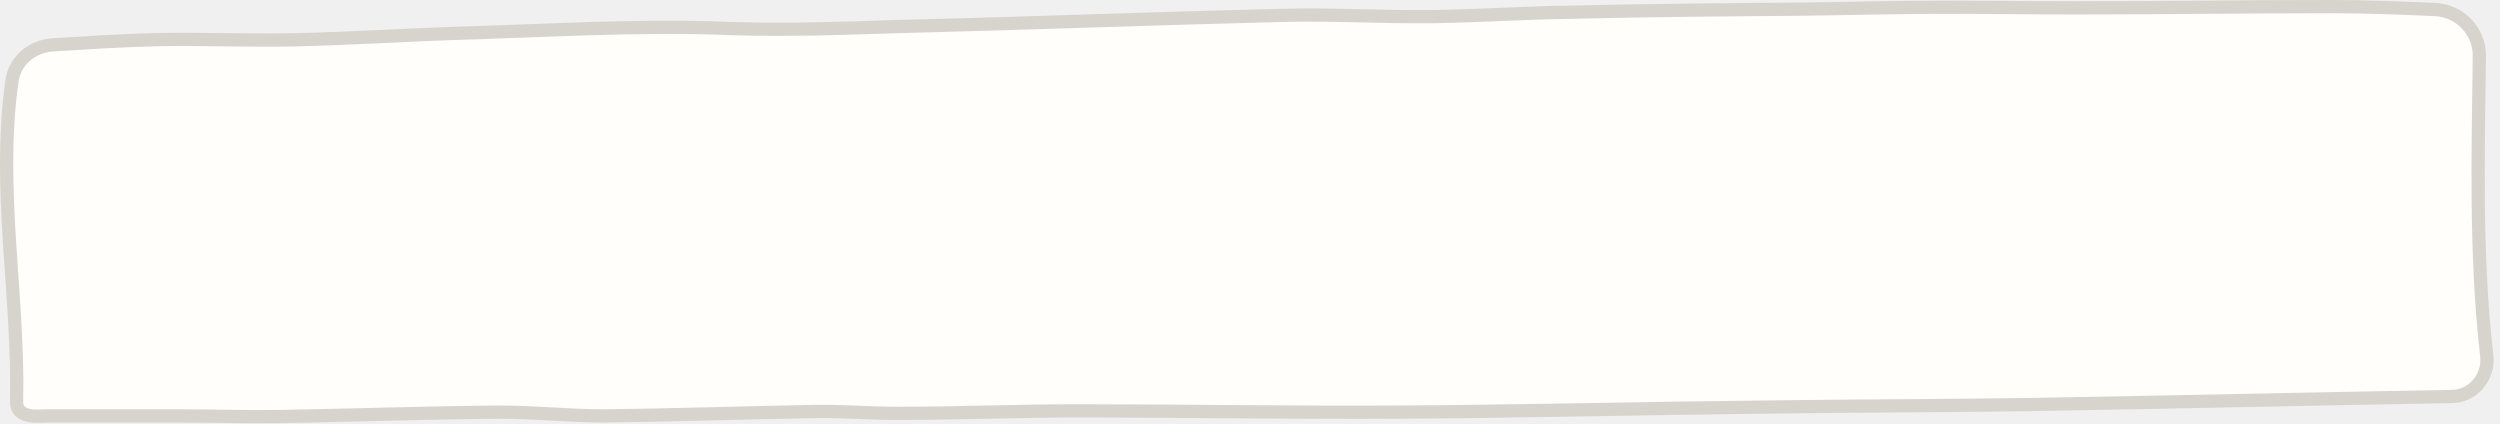
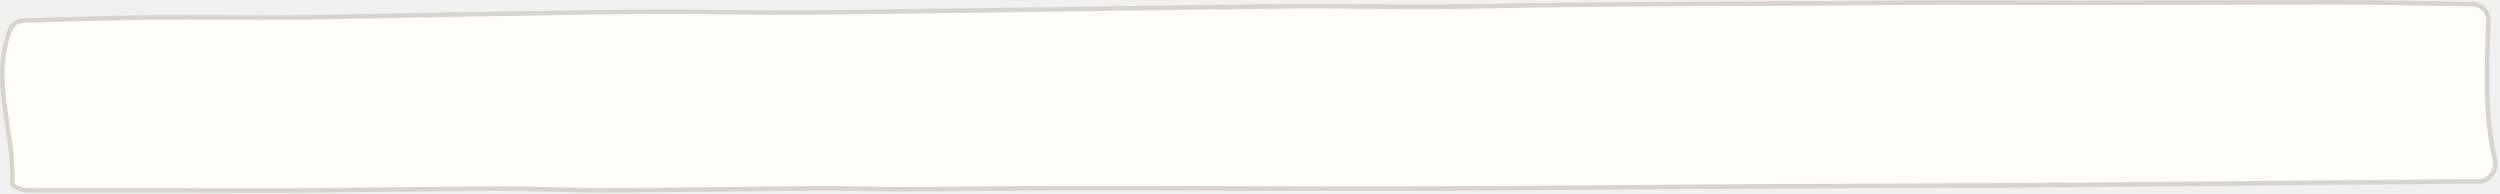
- <svg xmlns="http://www.w3.org/2000/svg" preserveAspectRatio="none" viewBox="0 0 189 32" fill="none">
-   <mask id="path-1-inside-1_27_2" fill="white">
-     <path fill-rule="evenodd" clip-rule="evenodd" d="M2.529 31.952C1.929 31.929 1.266 31.701 0.962 31.184V31.184C0.824 30.947 0.754 30.711 0.754 30.428C0.94 22.326 -0.753 14.224 0.413 6.021C0.663 4.26 2.183 3.003 3.958 2.892C6.456 2.735 8.99 2.572 11.559 2.504C15.16 2.41 18.831 2.599 22.502 2.504C26.38 2.41 30.189 2.173 34.068 2.032C41.063 1.843 48.058 1.37 55.192 1.654C59.347 1.795 63.503 1.654 67.658 1.512C77.424 1.276 87.189 0.898 97.024 0.661C100.764 0.567 104.504 0.803 108.313 0.756C111.776 0.709 115.17 0.472 118.633 0.425C124.589 0.283 130.546 0.236 136.502 0.189C140.034 0.142 143.497 0.047 147.029 0.047C150.354 0.047 153.678 0.094 157.002 0.094C163.443 0.094 169.885 0 176.326 0C178.897 0 181.468 0.108 184.103 0.221C186.255 0.314 187.961 2.085 187.937 4.239C187.852 11.782 187.627 19.268 188.495 26.839C188.714 28.75 187.252 30.475 185.329 30.475V30.475C174.594 30.664 163.928 30.9 153.193 31.089C146.544 31.184 139.826 31.184 133.177 31.278C123.966 31.372 114.824 31.609 105.612 31.656C97.578 31.703 89.544 31.561 81.51 31.561C76.939 31.561 72.368 31.75 67.728 31.75C65.65 31.75 63.572 31.561 61.494 31.609C56.161 31.703 50.828 31.892 45.565 31.939C43.002 31.939 40.37 31.656 37.808 31.656C32.267 31.703 26.796 31.892 21.255 31.987C18.623 32.034 16.061 31.939 13.429 31.939C10.104 31.939 6.78 31.939 3.455 31.939C3.147 31.963 2.838 31.963 2.529 31.952Z" />
+ <svg xmlns="http://www.w3.org/2000/svg" preserveAspectRatio="none" viewBox="0 0 544 42" fill="none">
+   <mask id="path-2-inside-1_100_54089" fill="white">
+     <path fill-rule="evenodd" clip-rule="evenodd" d="M5.638 41.894C4.939 41.872 4.256 41.669 3.619 41.38C3.287 41.229 2.978 41.087 2.774 40.928C2.375 40.618 2.175 40.308 2.175 39.936C2.739 28.741 -2.701 17.547 1.793 6.197C2.332 4.835 3.686 4.009 5.152 3.97C14.375 3.725 23.768 3.401 33.331 3.287C43.716 3.163 54.301 3.411 64.886 3.287C76.07 3.163 87.054 2.853 98.238 2.667C118.409 2.418 138.58 1.798 159.151 2.17C171.134 2.356 183.117 2.17 195.1 1.984C223.259 1.674 251.419 1.178 279.779 0.868C290.563 0.744 301.348 1.054 312.332 0.992C322.318 0.93 332.104 0.62 342.09 0.558C359.265 0.372 376.441 0.31 393.616 0.248C403.802 0.186 413.787 0.062 423.973 0.062C433.559 0.062 443.145 0.124 452.732 0.124C471.305 0.124 489.879 0 508.452 0C518.185 0 527.918 0.243 538.068 0.428C540.252 0.468 542.005 2.248 541.959 4.432C541.75 14.487 540.979 24.458 543.375 34.539C544.016 37.236 542.074 39.998 539.302 39.998C537.591 39.998 536.003 39.998 534.415 39.998C503.459 40.246 472.703 40.556 441.747 40.804C422.575 40.928 403.203 40.928 384.03 41.052C357.468 41.176 331.105 41.486 304.543 41.548C281.376 41.611 258.21 41.425 235.043 41.425C221.861 41.425 208.68 41.673 195.299 41.673C189.308 41.673 183.317 41.425 177.325 41.486C161.947 41.611 146.569 41.859 131.391 41.921C124.001 41.921 116.412 41.548 109.023 41.548C93.046 41.611 77.268 41.859 61.291 41.983C53.702 42.045 46.312 41.921 38.723 41.921C29.137 41.921 19.55 41.921 9.964 41.921C8.522 41.97 7.08 41.94 5.638 41.894Z" />
  </mask>
-   <path fill-rule="evenodd" clip-rule="evenodd" d="M2.529 31.952C1.929 31.929 1.266 31.701 0.962 31.184V31.184C0.824 30.947 0.754 30.711 0.754 30.428C0.94 22.326 -0.753 14.224 0.413 6.021C0.663 4.26 2.183 3.003 3.958 2.892C6.456 2.735 8.99 2.572 11.559 2.504C15.16 2.41 18.831 2.599 22.502 2.504C26.38 2.41 30.189 2.173 34.068 2.032C41.063 1.843 48.058 1.37 55.192 1.654C59.347 1.795 63.503 1.654 67.658 1.512C77.424 1.276 87.189 0.898 97.024 0.661C100.764 0.567 104.504 0.803 108.313 0.756C111.776 0.709 115.17 0.472 118.633 0.425C124.589 0.283 130.546 0.236 136.502 0.189C140.034 0.142 143.497 0.047 147.029 0.047C150.354 0.047 153.678 0.094 157.002 0.094C163.443 0.094 169.885 0 176.326 0C178.897 0 181.468 0.108 184.103 0.221C186.255 0.314 187.961 2.085 187.937 4.239C187.852 11.782 187.627 19.268 188.495 26.839C188.714 28.75 187.252 30.475 185.329 30.475V30.475C174.594 30.664 163.928 30.9 153.193 31.089C146.544 31.184 139.826 31.184 133.177 31.278C123.966 31.372 114.824 31.609 105.612 31.656C97.578 31.703 89.544 31.561 81.51 31.561C76.939 31.561 72.368 31.75 67.728 31.75C65.65 31.75 63.572 31.561 61.494 31.609C56.161 31.703 50.828 31.892 45.565 31.939C43.002 31.939 40.37 31.656 37.808 31.656C32.267 31.703 26.796 31.892 21.255 31.987C18.623 32.034 16.061 31.939 13.429 31.939C10.104 31.939 6.78 31.939 3.455 31.939C3.147 31.963 2.838 31.963 2.529 31.952Z" fill="#FFFEFB" stroke="#D7D4CE" stroke-width="2" mask="url(#path-1-inside-1_27_2)" />
+   <path fill-rule="evenodd" clip-rule="evenodd" d="M5.638 41.894C4.939 41.872 4.256 41.669 3.619 41.38C3.287 41.229 2.978 41.087 2.774 40.928C2.375 40.618 2.175 40.308 2.175 39.936C2.739 28.741 -2.701 17.547 1.793 6.197C2.332 4.835 3.686 4.009 5.152 3.97C14.375 3.725 23.768 3.401 33.331 3.287C43.716 3.163 54.301 3.411 64.886 3.287C76.07 3.163 87.054 2.853 98.238 2.667C118.409 2.418 138.58 1.798 159.151 2.17C171.134 2.356 183.117 2.17 195.1 1.984C223.259 1.674 251.419 1.178 279.779 0.868C290.563 0.744 301.348 1.054 312.332 0.992C322.318 0.93 332.104 0.62 342.09 0.558C359.265 0.372 376.441 0.31 393.616 0.248C403.802 0.186 413.787 0.062 423.973 0.062C433.559 0.062 443.145 0.124 452.732 0.124C471.305 0.124 489.879 0 508.452 0C518.185 0 527.918 0.243 538.068 0.428C540.252 0.468 542.005 2.248 541.959 4.432C541.75 14.487 540.979 24.458 543.375 34.539C544.016 37.236 542.074 39.998 539.302 39.998C537.591 39.998 536.003 39.998 534.415 39.998C503.459 40.246 472.703 40.556 441.747 40.804C422.575 40.928 403.203 40.928 384.03 41.052C357.468 41.176 331.105 41.486 304.543 41.548C281.376 41.611 258.21 41.425 235.043 41.425C221.861 41.425 208.68 41.673 195.299 41.673C189.308 41.673 183.317 41.425 177.325 41.486C161.947 41.611 146.569 41.859 131.391 41.921C124.001 41.921 116.412 41.548 109.023 41.548C93.046 41.611 77.268 41.859 61.291 41.983C53.702 42.045 46.312 41.921 38.723 41.921C29.137 41.921 19.55 41.921 9.964 41.921C8.522 41.97 7.08 41.94 5.638 41.894Z" fill="#FFFEFB" stroke="#D7D4CE" stroke-width="2" mask="url(#path-2-inside-1_100_54089)" />
</svg>
